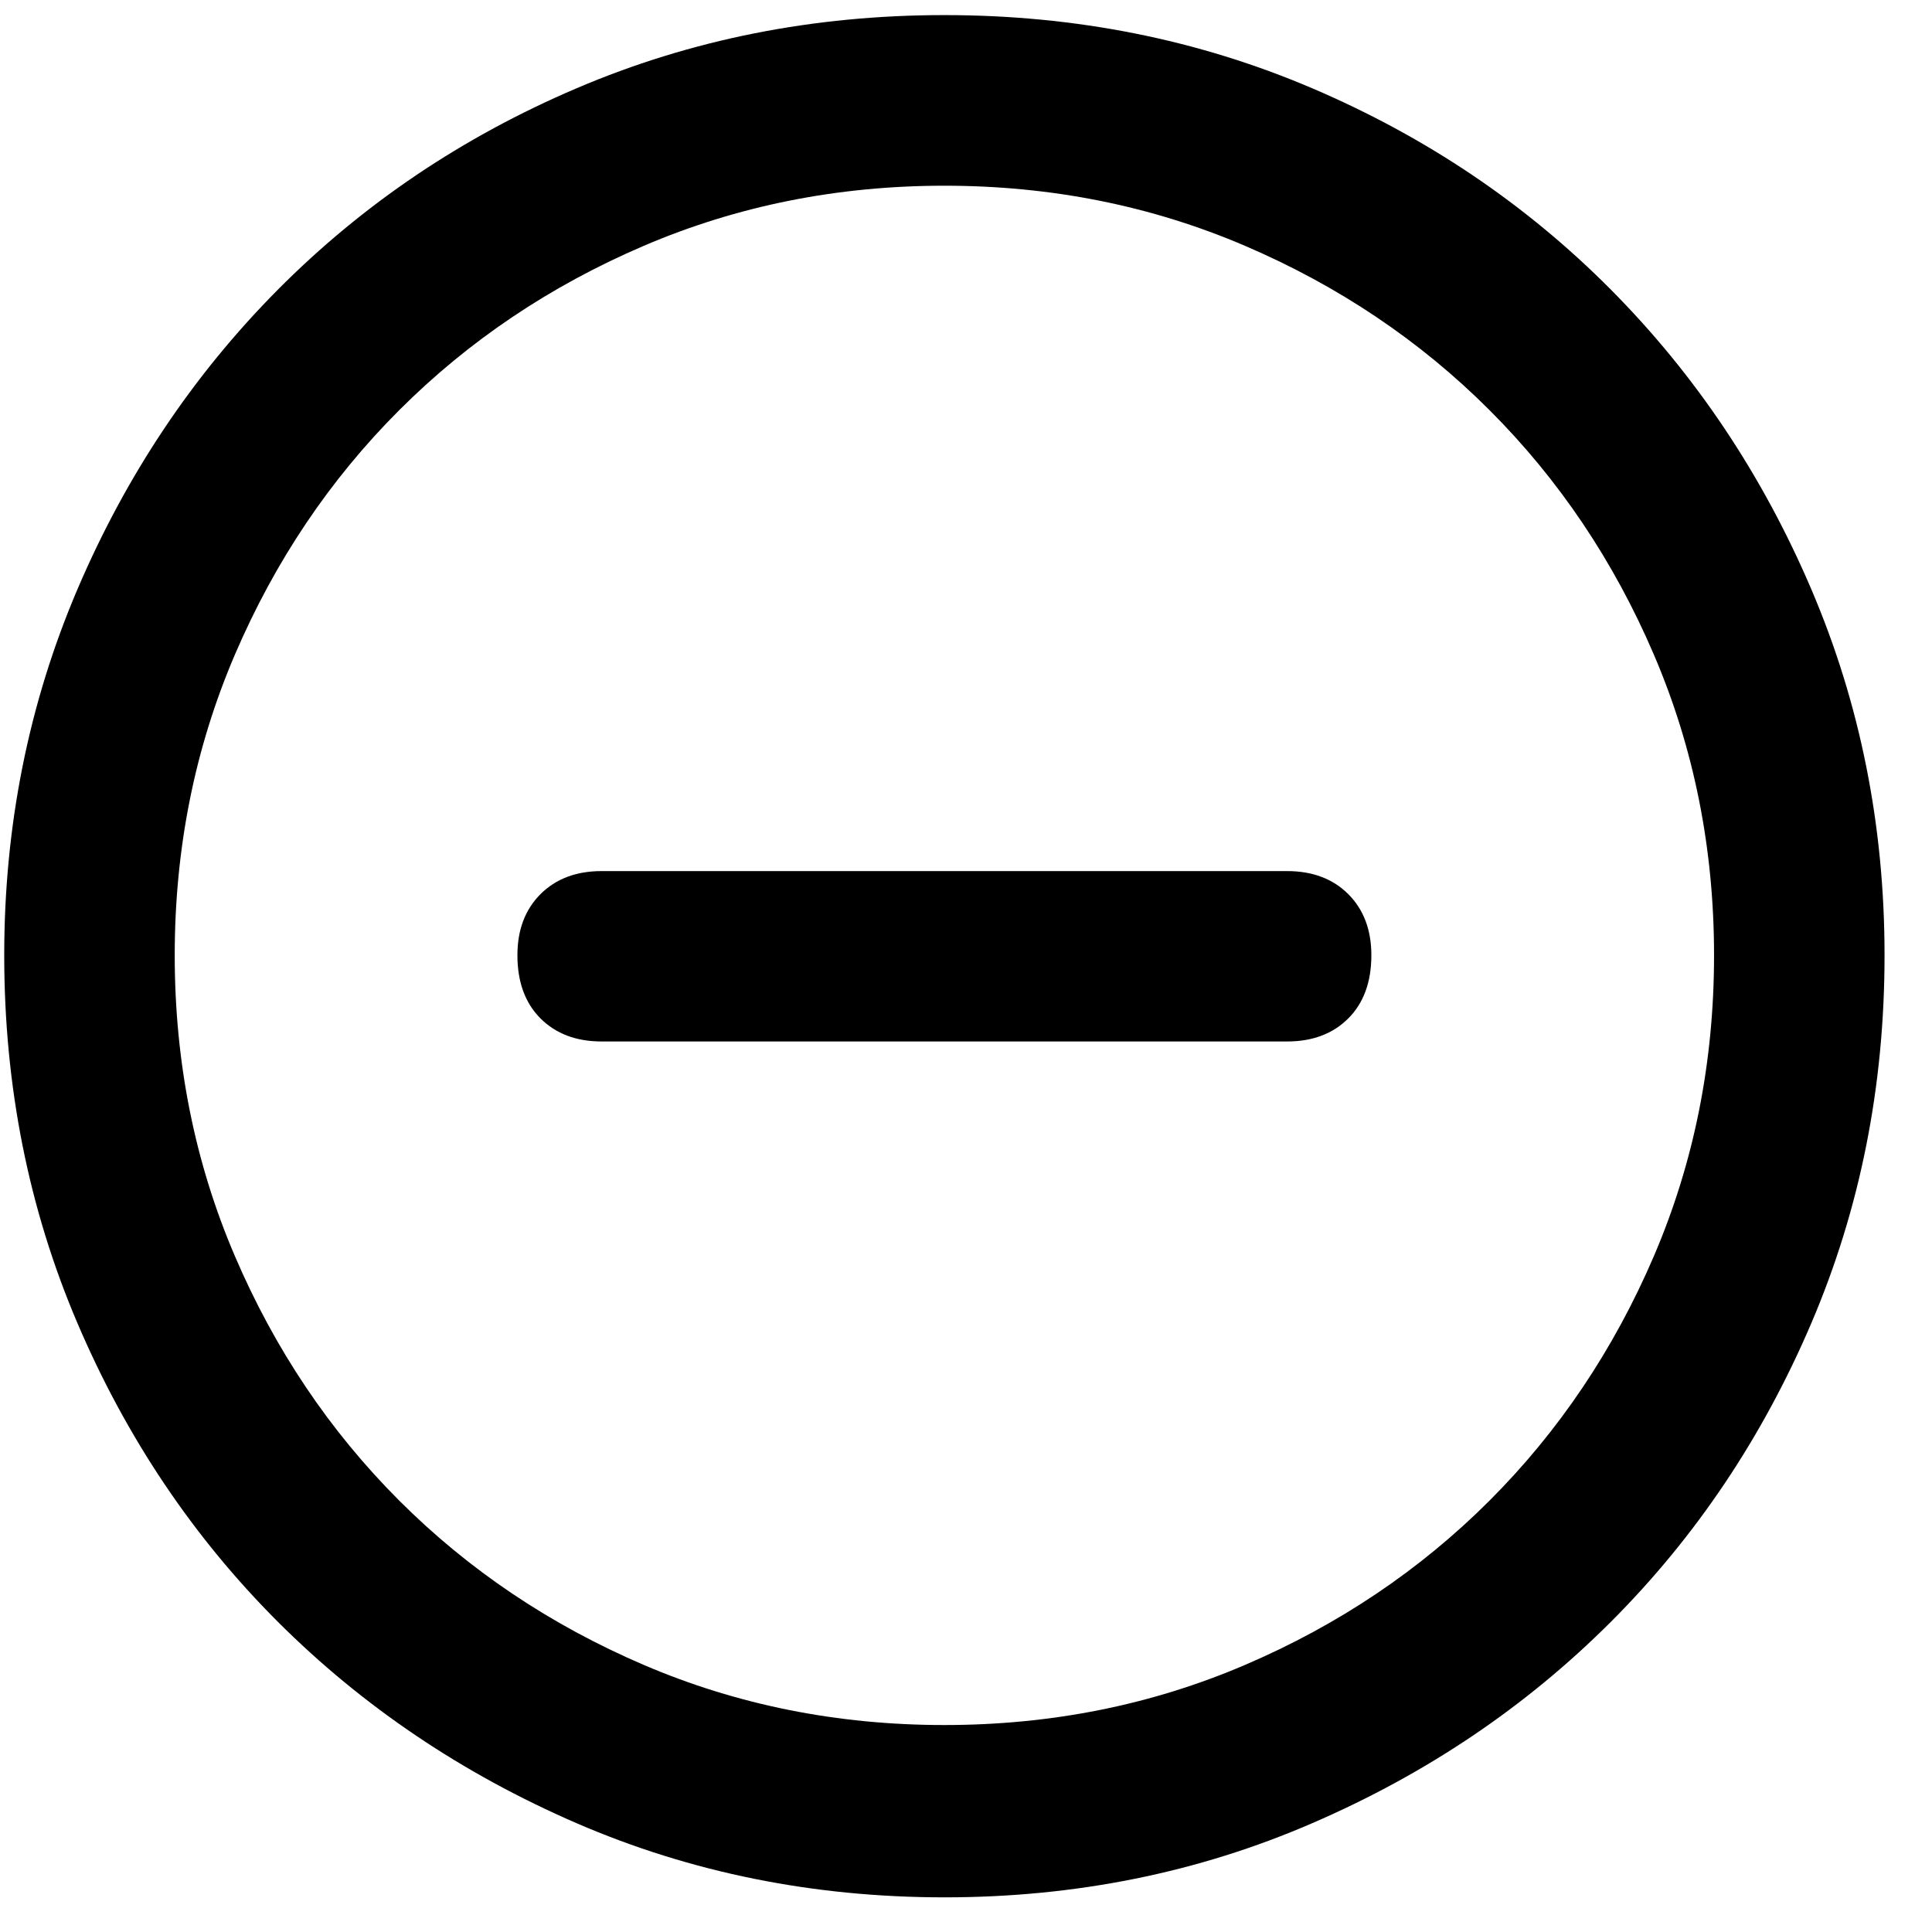
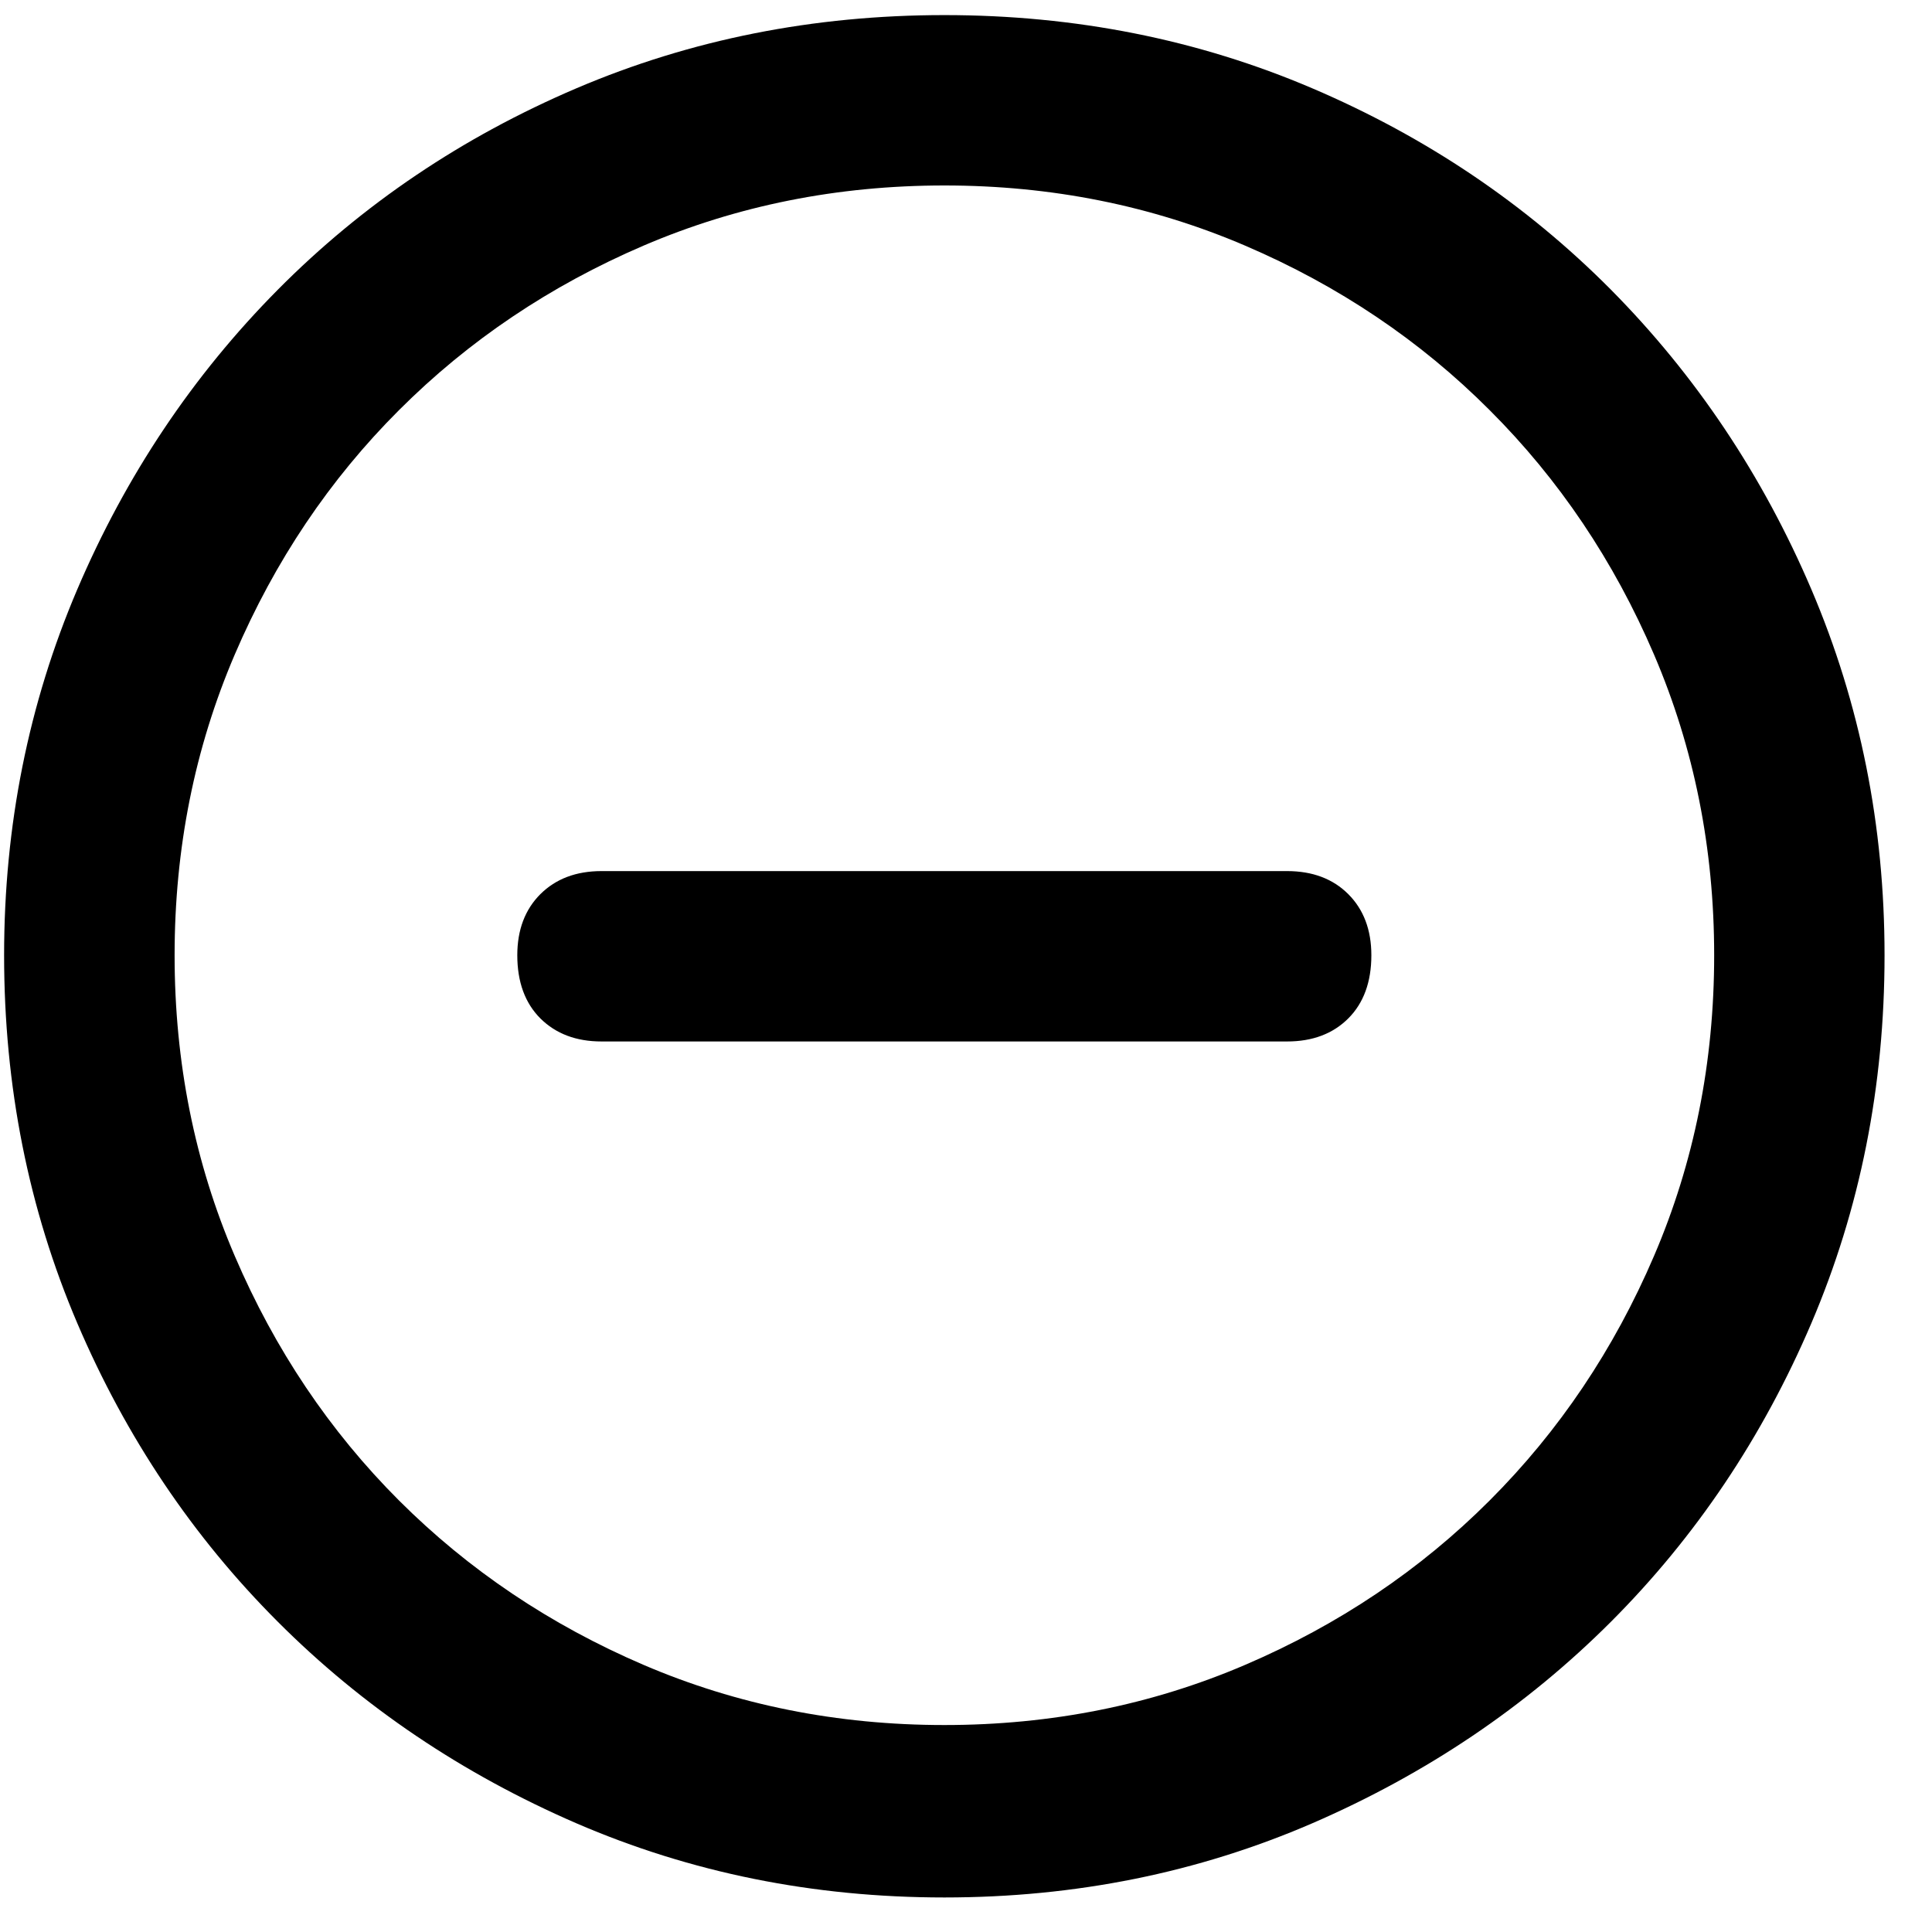
- <svg width="16" height="16">
-   <path fill="#000" fill-rule="evenodd" d="M7.821.125c1.085 0 2.1.202 3.046.606.946.404 1.771.96 2.474 1.668.703.708 1.256 1.536 1.66 2.482.404.946.606 1.956.606 3.03 0 1.085-.202 2.1-.606 3.046-.404.946-.957 1.771-1.66 2.474-.703.703-1.527 1.259-2.474 1.668-.946.41-1.962.614-3.046.614s-2.1-.205-3.046-.614c-.946-.41-1.771-.966-2.474-1.668-.703-.703-1.256-1.527-1.66-2.474-.404-.946-.606-1.962-.606-3.046 0-1.074.202-2.083.606-3.03.404-.946.957-1.774 1.66-2.482.703-.708 1.527-1.264 2.474-1.668C5.721.327 6.736.125 7.821.125zm0 14.161c.885 0 1.715-.166 2.49-.498.775-.332 1.45-.786 2.025-1.361s1.029-1.251 1.361-2.025c.332-.775.498-1.605.498-2.49 0-.885-.166-1.715-.498-2.49-.332-.775-.786-1.45-1.361-2.025-.576-.576-1.251-1.029-2.025-1.361-.775-.332-1.605-.498-2.49-.498-.885 0-1.715.166-2.49.498-.775.332-1.45.786-2.025 1.361-.576.576-1.029 1.251-1.361 2.025-.332.775-.498 1.605-.498 2.49 0 .885.166 1.715.498 2.49.332.775.786 1.45 1.361 2.025.576.576 1.251 1.029 2.025 1.361.775.332 1.605.498 2.49.498zm2.839-7.072c.21 0 .379.064.506.191.127.127.191.296.191.506 0 .221-.064.396-.191.523-.127.127-.296.191-.506.191H4.982c-.21 0-.379-.064-.506-.191-.127-.127-.191-.302-.191-.523 0-.21.064-.379.191-.506.127-.127.296-.191.506-.191h5.678z" />
+ <svg xmlns="http://www.w3.org/2000/svg" width="16px" height="16px" viewBox="0 0 16 16" version="1.1">
+   <defs />
+   <g id="Page-1" stroke="none" stroke-width="1" fill="none" fill-rule="evenodd">
+     <g id="delete" fill="#000000">
+       <path d="M7.821,0.125 C8.905,0.125 9.921,0.327 10.867,0.731 C11.813,1.135 12.638,1.691 13.341,2.399 C14.043,3.108 14.597,3.935 15.001,4.881 C15.405,5.828 15.607,6.838 15.607,7.911 C15.607,8.996 15.405,10.011 15.001,10.958 C14.597,11.904 14.043,12.728 13.341,13.431 C12.638,14.134 11.813,14.69 10.867,15.1 C9.921,15.509 8.905,15.714 7.821,15.714 C6.736,15.714 5.721,15.509 4.774,15.1 C3.828,14.69 3.003,14.134 2.301,13.431 C1.598,12.728 1.044,11.904 0.64,10.958 C0.236,10.011 0.034,8.996 0.034,7.911 C0.034,6.838 0.236,5.828 0.64,4.881 C1.044,3.935 1.598,3.108 2.301,2.399 C3.003,1.691 3.828,1.135 4.774,0.731 C5.721,0.327 6.736,0.125 7.821,0.125 Z M7.821,14.286 C8.706,14.286 9.536,14.12 10.311,13.788 C11.086,13.456 11.761,13.002 12.336,12.427 C12.912,11.851 13.366,11.176 13.698,10.401 C14.03,9.627 14.196,8.797 14.196,7.911 C14.196,7.026 14.03,6.196 13.698,5.421 C13.366,4.646 12.912,3.971 12.336,3.396 C11.761,2.82 11.086,2.366 10.311,2.034 C9.536,1.702 8.706,1.536 7.821,1.536 C6.935,1.536 6.105,1.702 5.33,2.034 C4.556,2.366 3.881,2.82 3.305,3.396 C2.729,3.971 2.276,4.646 1.944,5.421 C1.612,6.196 1.446,7.026 1.446,7.911 C1.446,8.797 1.612,9.627 1.944,10.401 C2.276,11.176 2.729,11.851 3.305,12.427 C3.881,13.002 4.556,13.456 5.33,13.788 C6.105,14.12 6.935,14.286 7.821,14.286 Z M10.659,7.214 C10.87,7.214 11.039,7.278 11.166,7.405 C11.293,7.532 11.357,7.701 11.357,7.911 C11.357,8.132 11.293,8.307 11.166,8.434 C11.039,8.561 10.87,8.625 10.659,8.625 L4.982,8.625 C4.771,8.625 4.603,8.561 4.475,8.434 C4.348,8.307 4.284,8.132 4.284,7.911 C4.284,7.701 4.348,7.532 4.475,7.405 C4.603,7.278 4.771,7.214 4.982,7.214 L10.659,7.214 Z" id="Shape" />
+     </g>
+   </g>
</svg>
